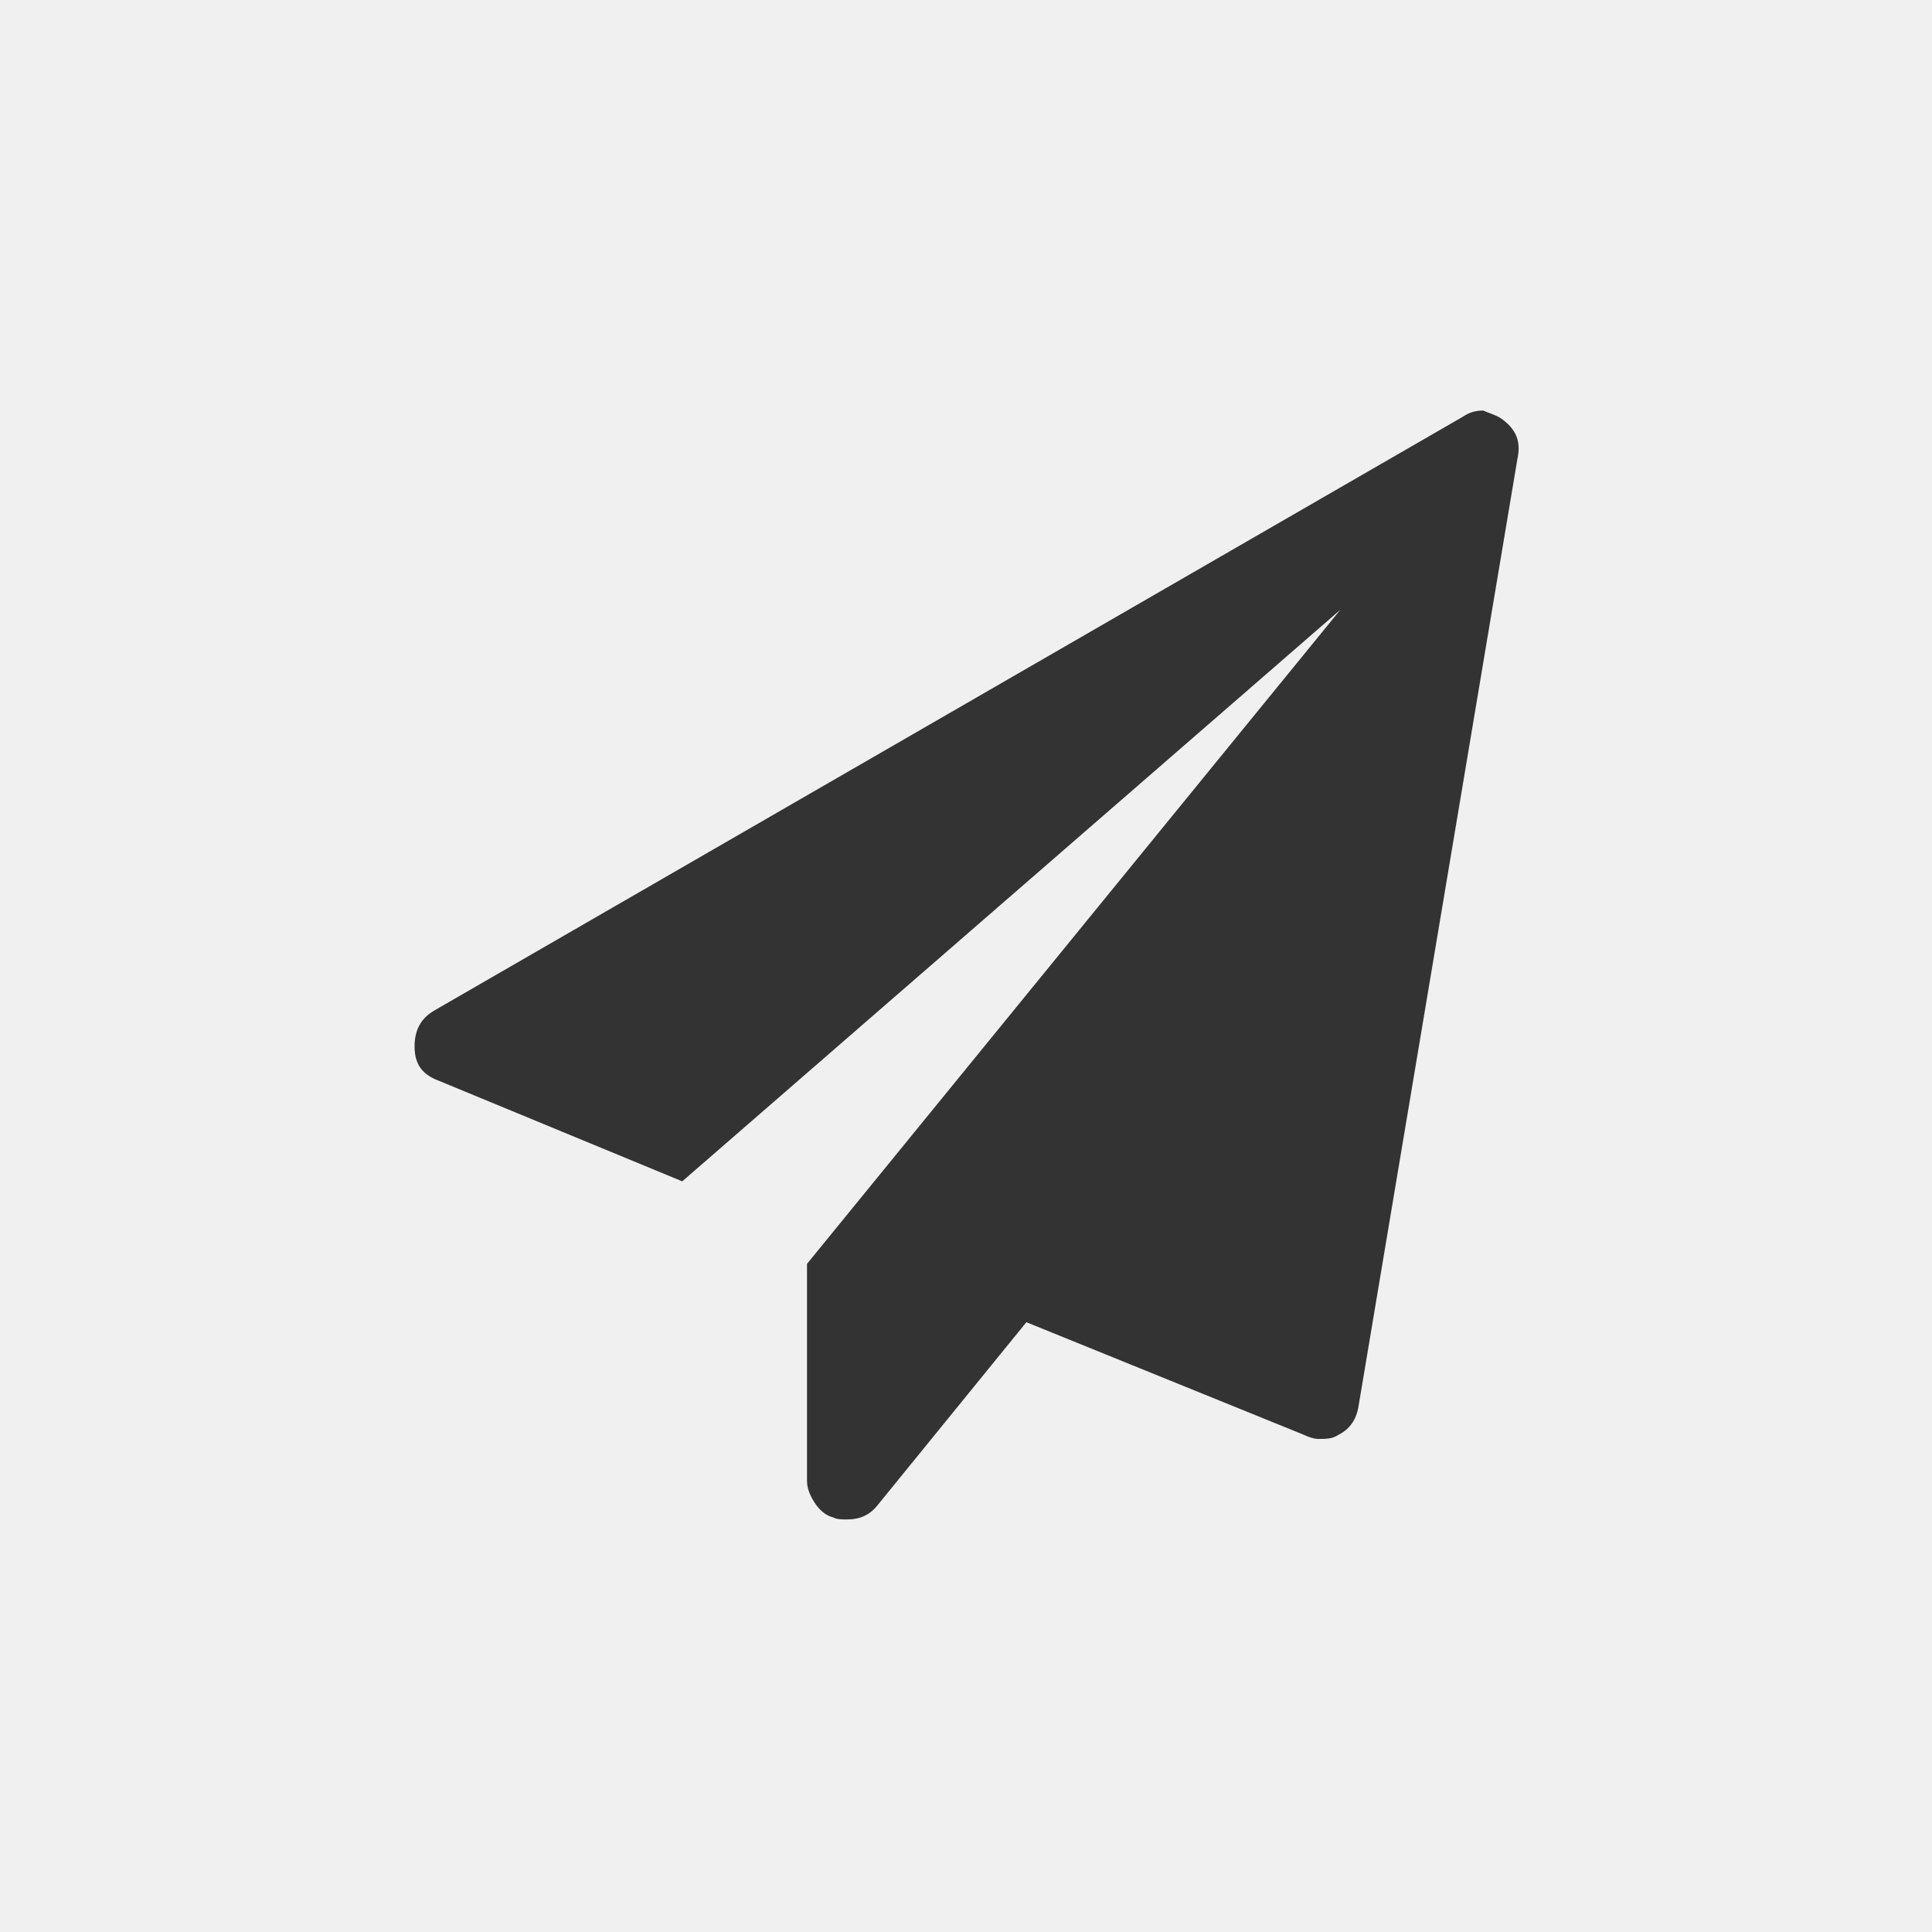
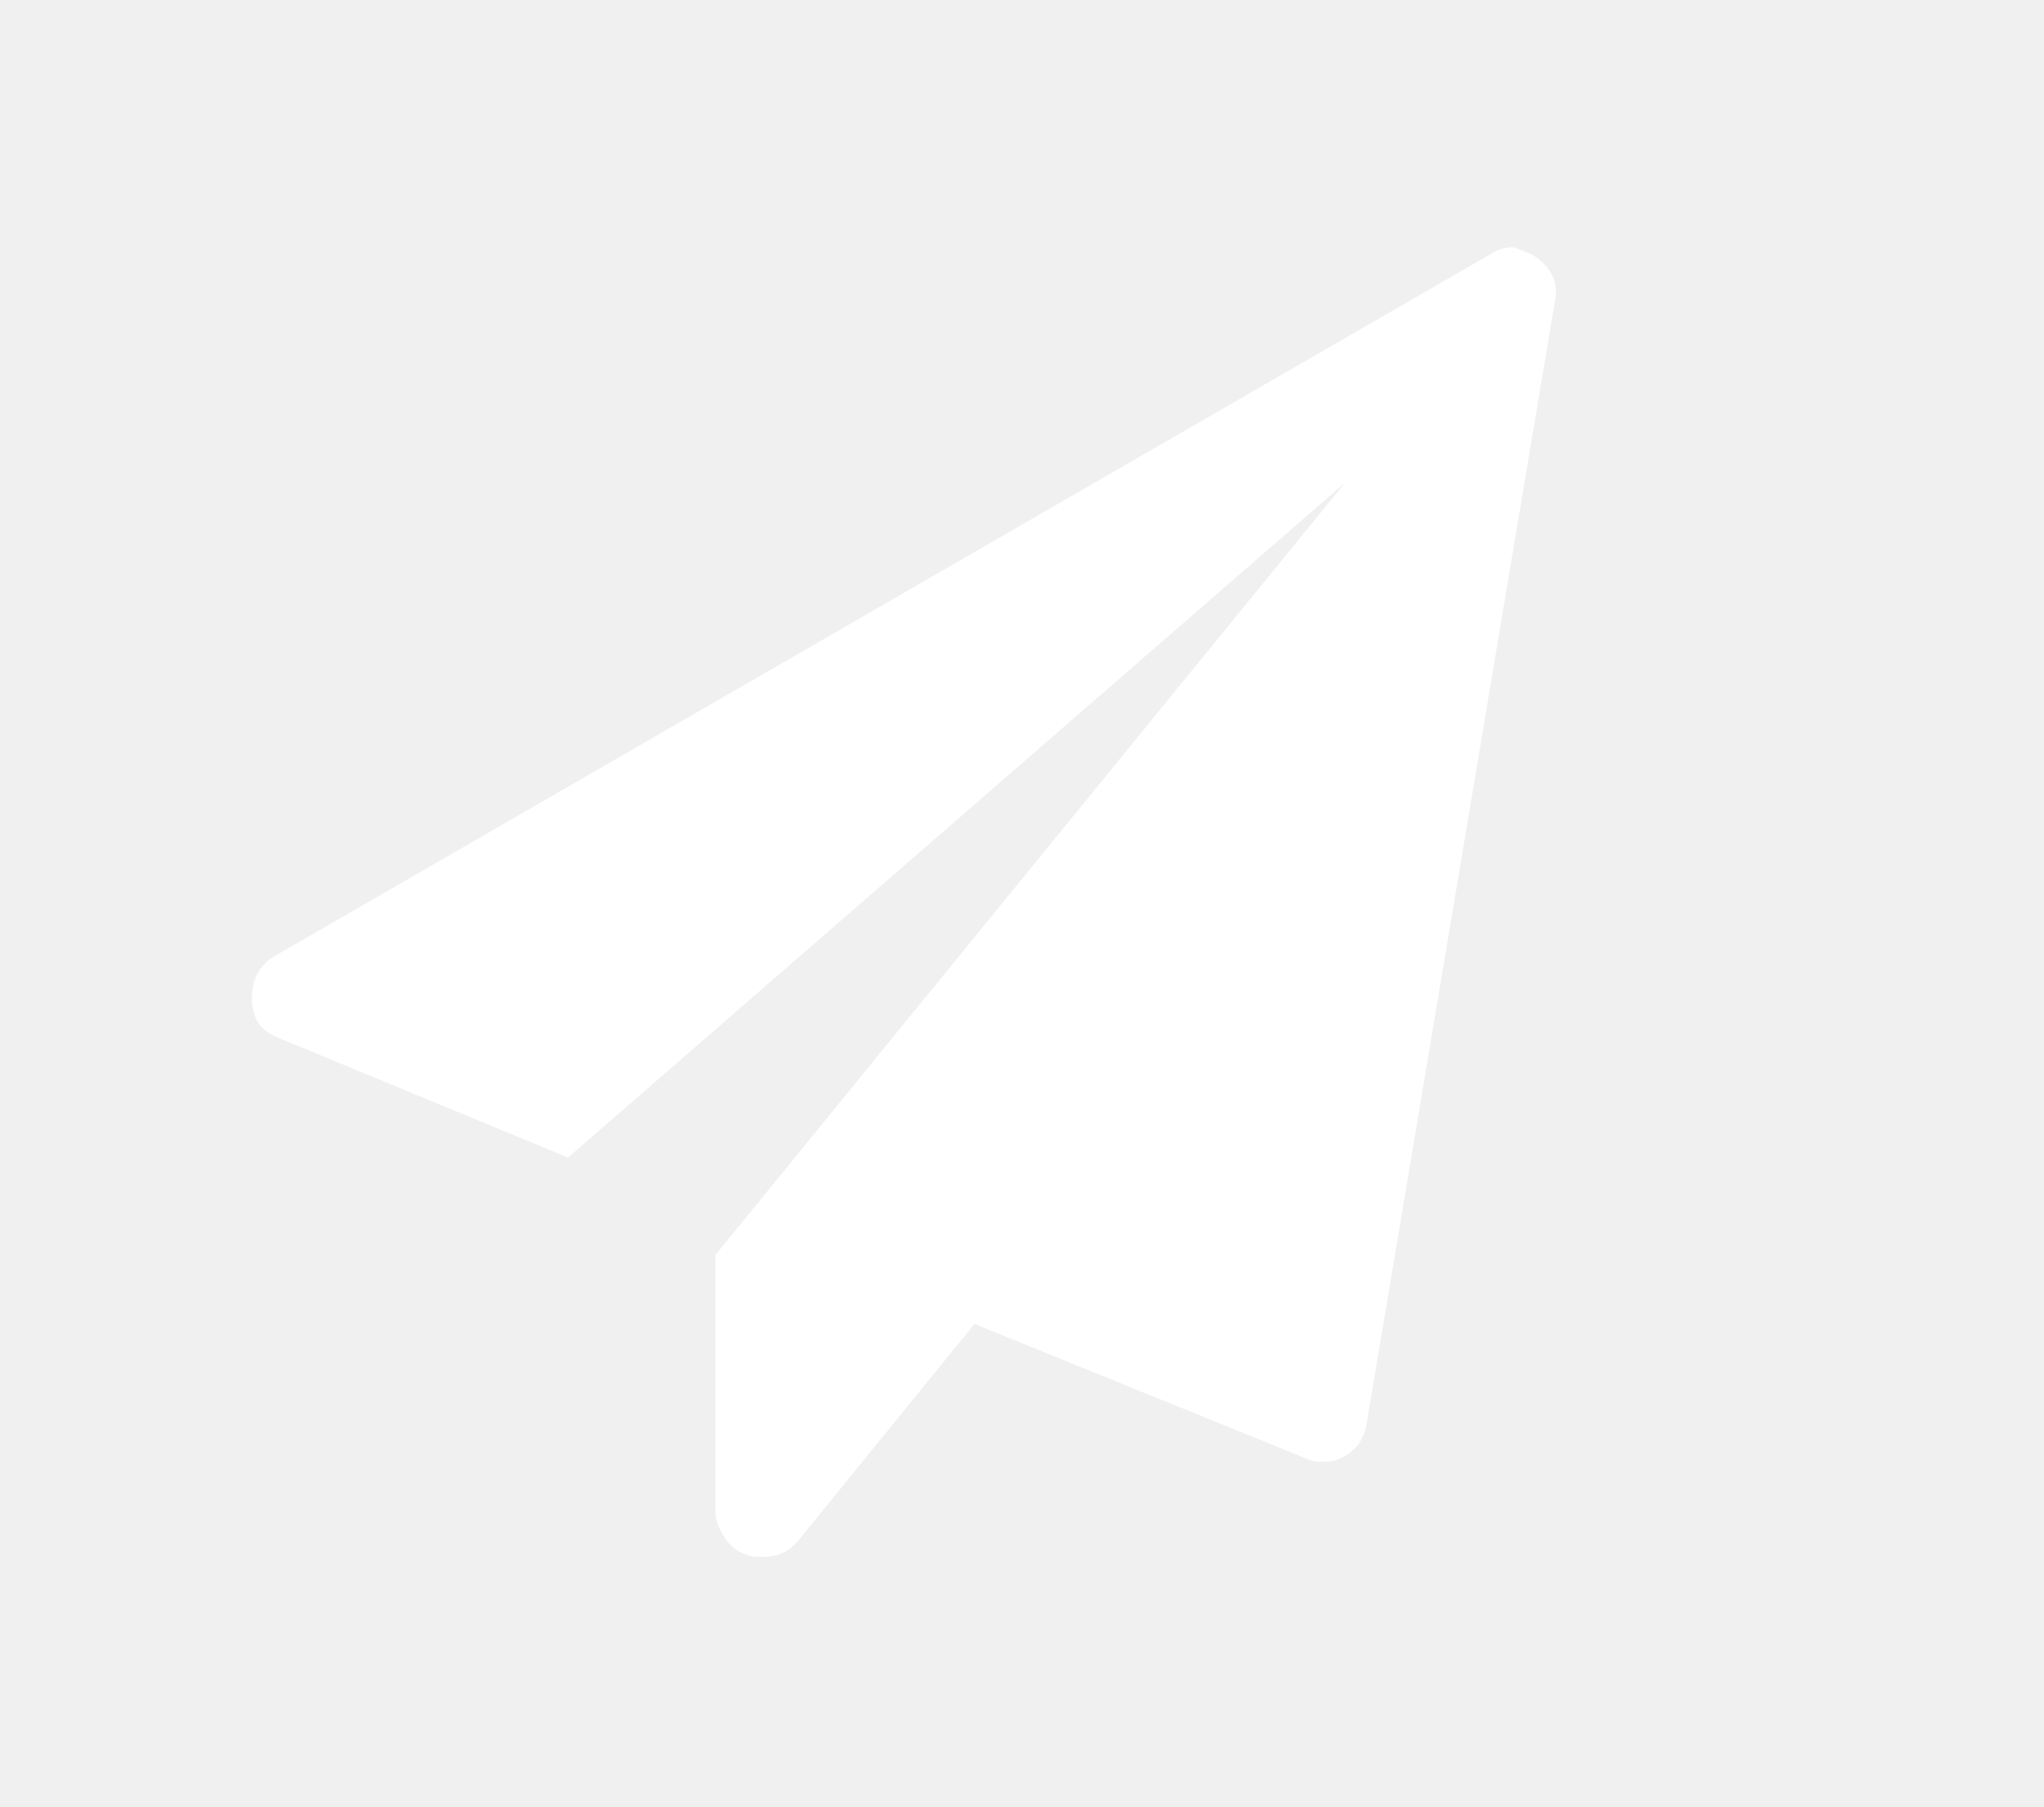
- <svg xmlns="http://www.w3.org/2000/svg" version="1.1" id="Layer_1" x="0px" y="0px" viewBox="0 0 96 96" style="enable-background:new 0 0 96 96;" xml:space="preserve">
+ <svg xmlns="http://www.w3.org/2000/svg" version="1.1" id="Layer_1" x="0px" y="0px" viewBox="10 10 86 76" style="enable-background:new 0 0 96 96;" xml:space="preserve">
  <style type="text/css">
- 	.st0{fill:#333333;}
+ 	.st0{fill:#fff;}
</style>
  <g id="XMLID_2_">
    <path id="XMLID_4_" class="st0" d="M74.6,20.8c0.7,0.5,1,1.1,0.8,2l-7.9,47.1c-0.1,0.6-0.4,1.1-1,1.4c-0.3,0.2-0.6,0.2-1,0.2   c-0.2,0-0.5-0.1-0.7-0.2L51,65.7l-7.4,9.1c-0.4,0.5-0.9,0.7-1.5,0.7c-0.3,0-0.5,0-0.7-0.1c-0.4-0.1-0.7-0.4-0.9-0.7   c-0.2-0.3-0.4-0.7-0.4-1.1V62.8l26.5-32.5L33.9,58.7l-12.1-5c-0.8-0.3-1.2-0.8-1.2-1.7c0-0.8,0.3-1.4,1-1.8l51.1-29.5   c0.3-0.2,0.6-0.3,1-0.3C73.9,20.5,74.3,20.6,74.6,20.8z" />
  </g>
</svg>
